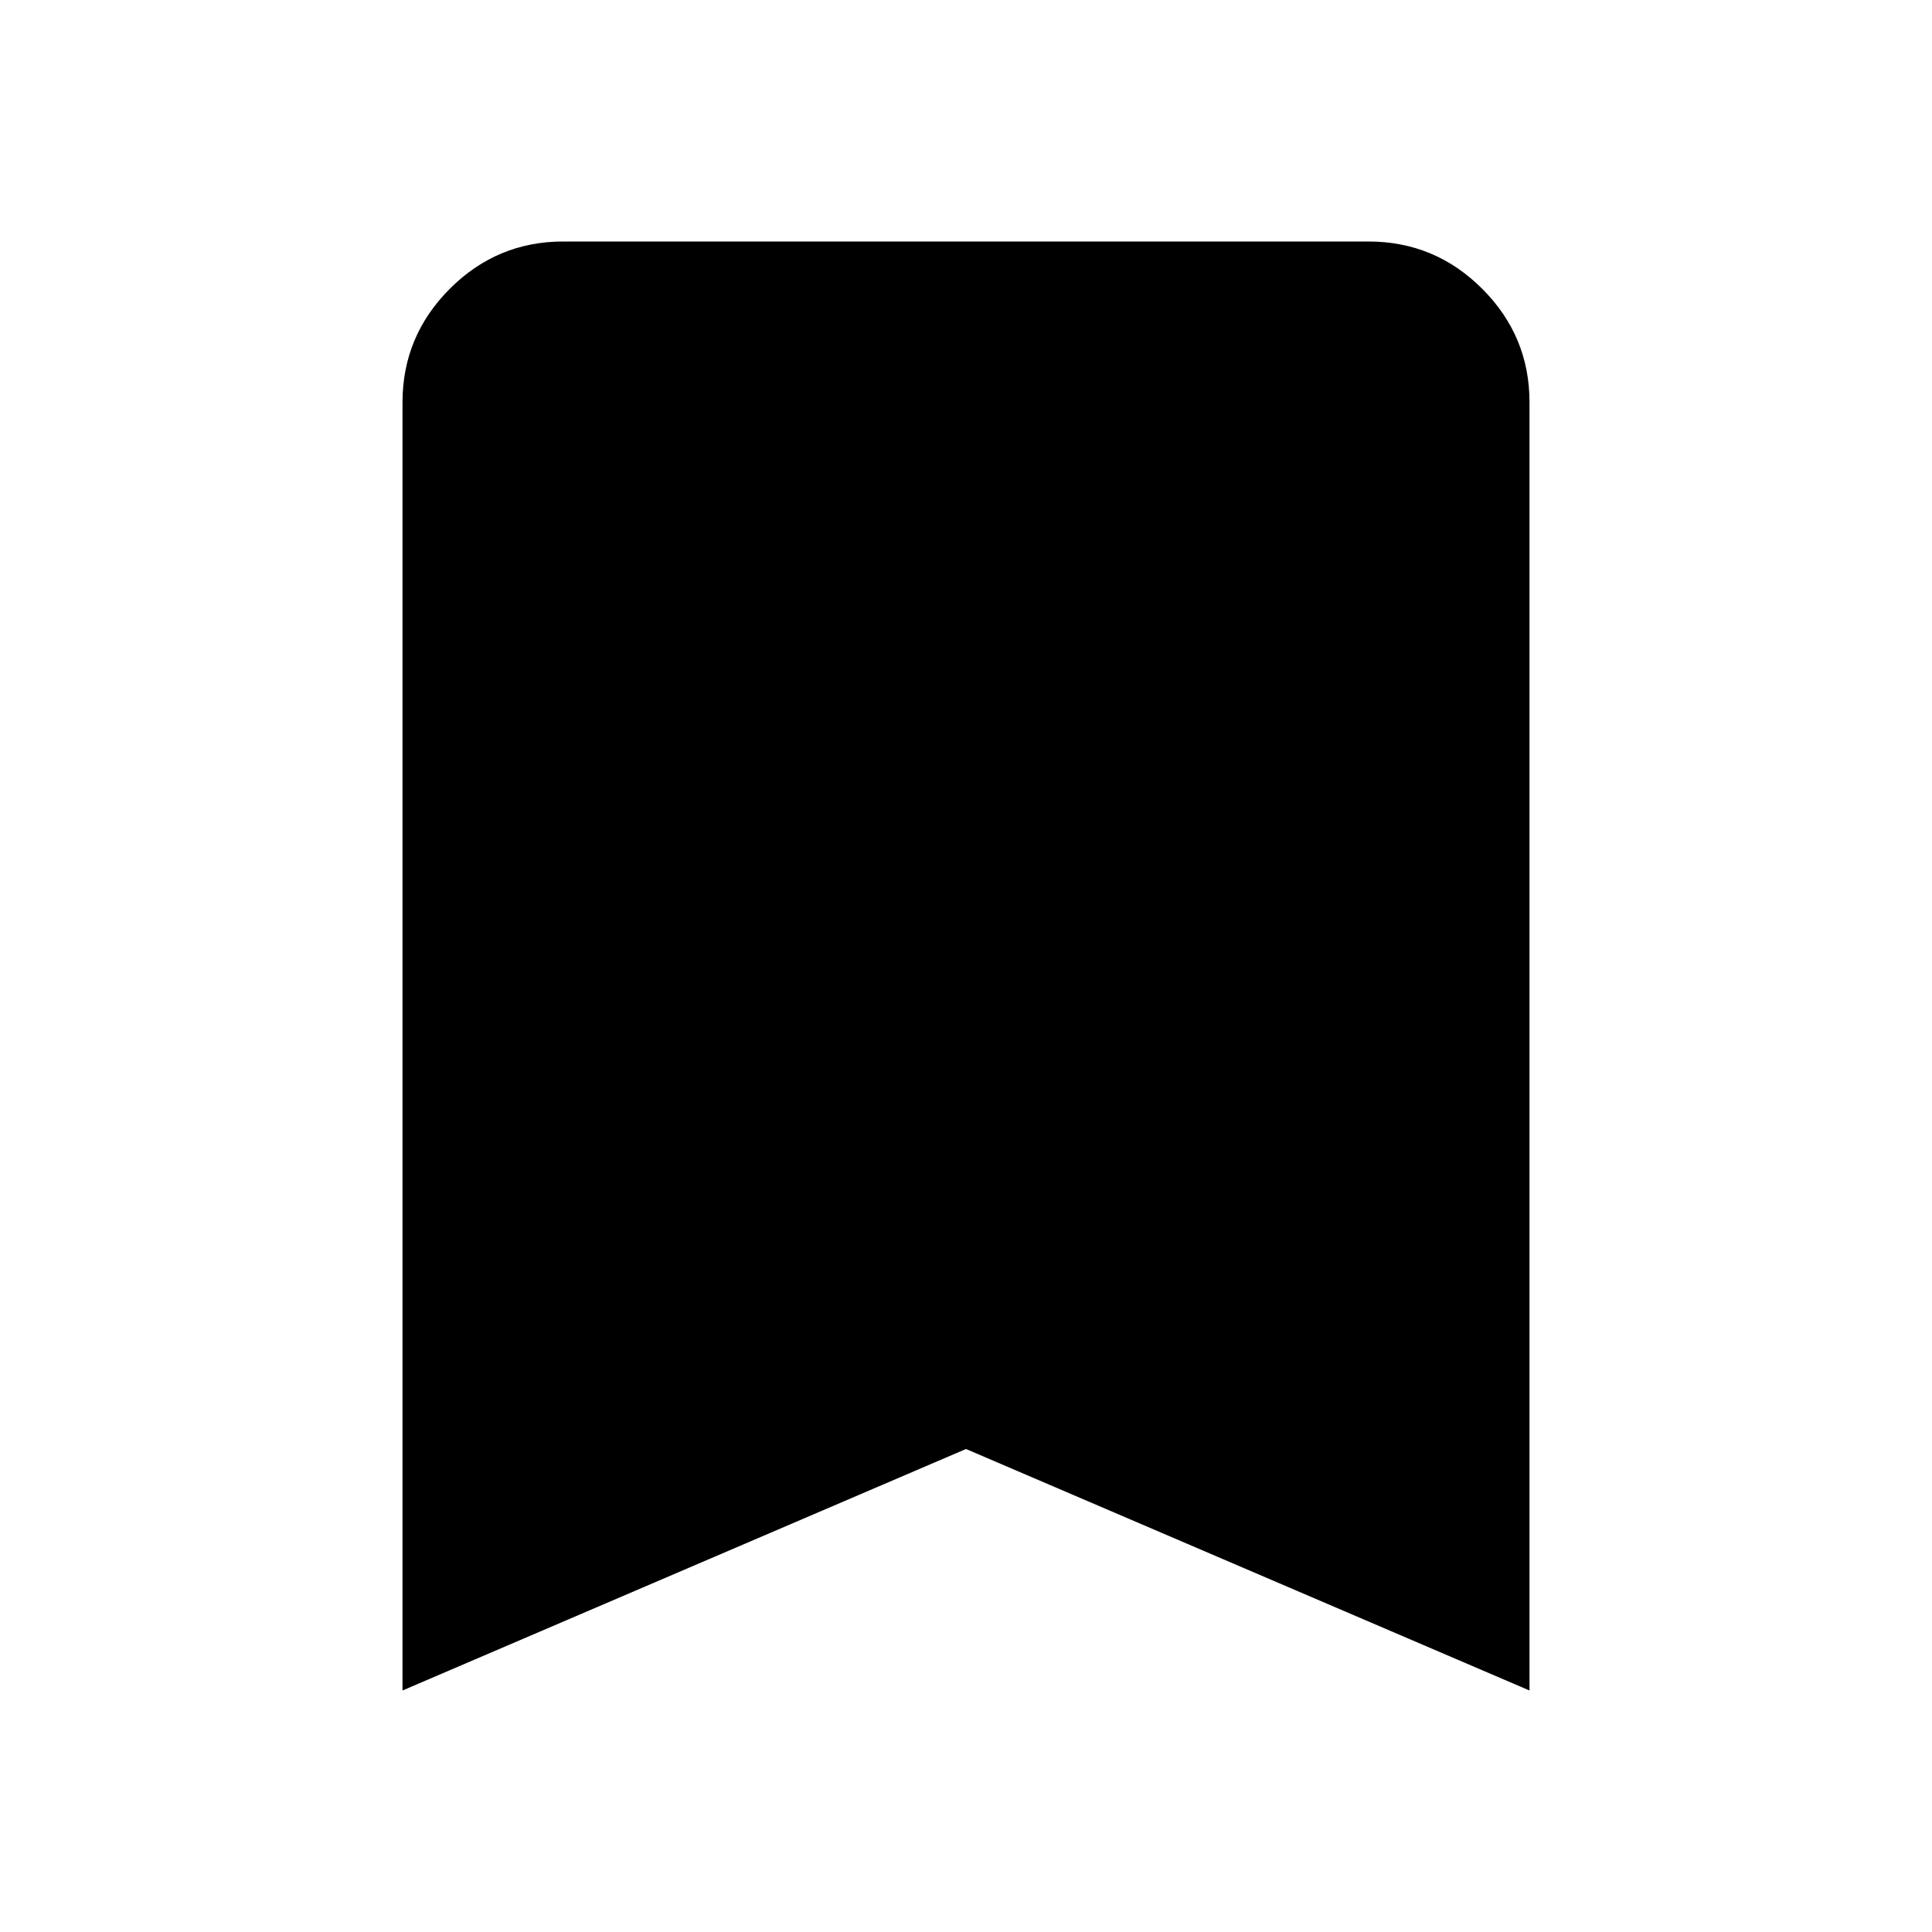
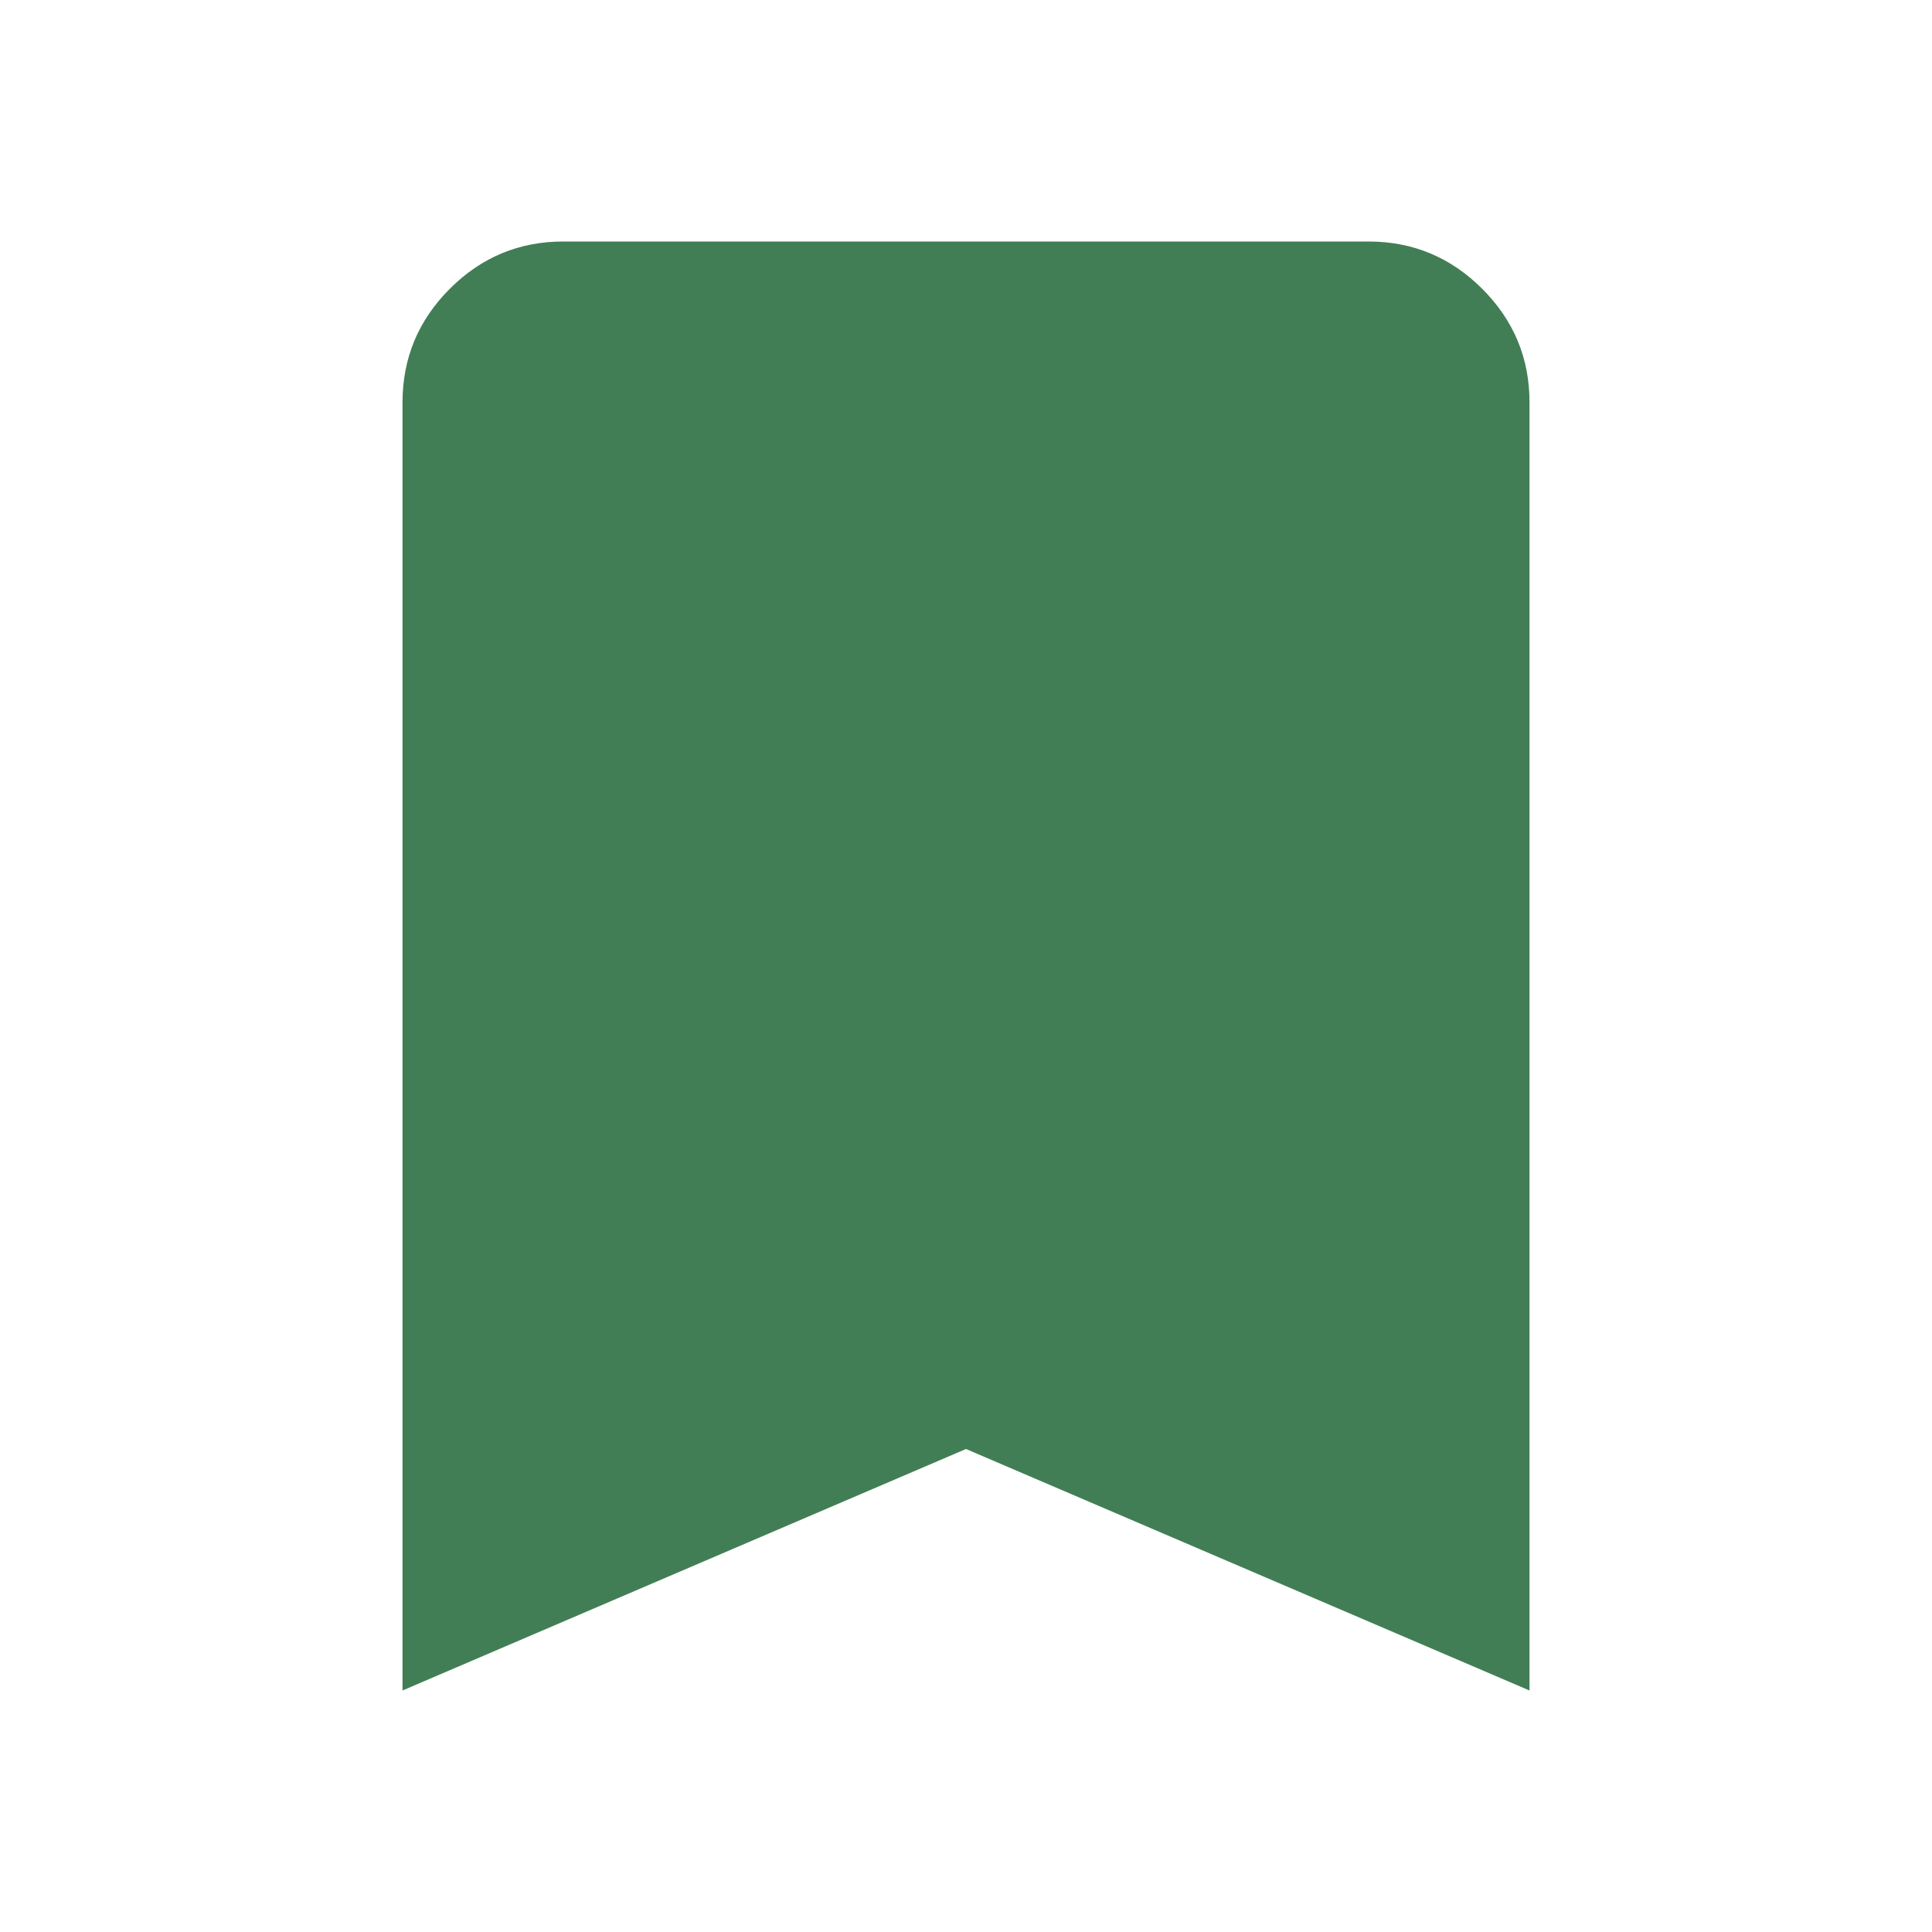
<svg xmlns="http://www.w3.org/2000/svg" width="24" height="24" viewBox="0 0 24 24" fill="none">
-   <path d="M5 21V5C5 4.45 5.196 3.979 5.588 3.587C5.98 3.195 6.451 2.999 7 3H17C17.55 3 18.021 3.196 18.413 3.588C18.805 3.98 19.001 4.451 19 5V21L12 18L5 21Z" fill="black" />
+   <path d="M5 21V5C5 4.45 5.196 3.979 5.588 3.587C5.98 3.195 6.451 2.999 7 3H17C17.55 3 18.021 3.196 18.413 3.588C18.805 3.98 19.001 4.451 19 5V21L12 18L5 21Z" fill="#427E55" />
</svg>
